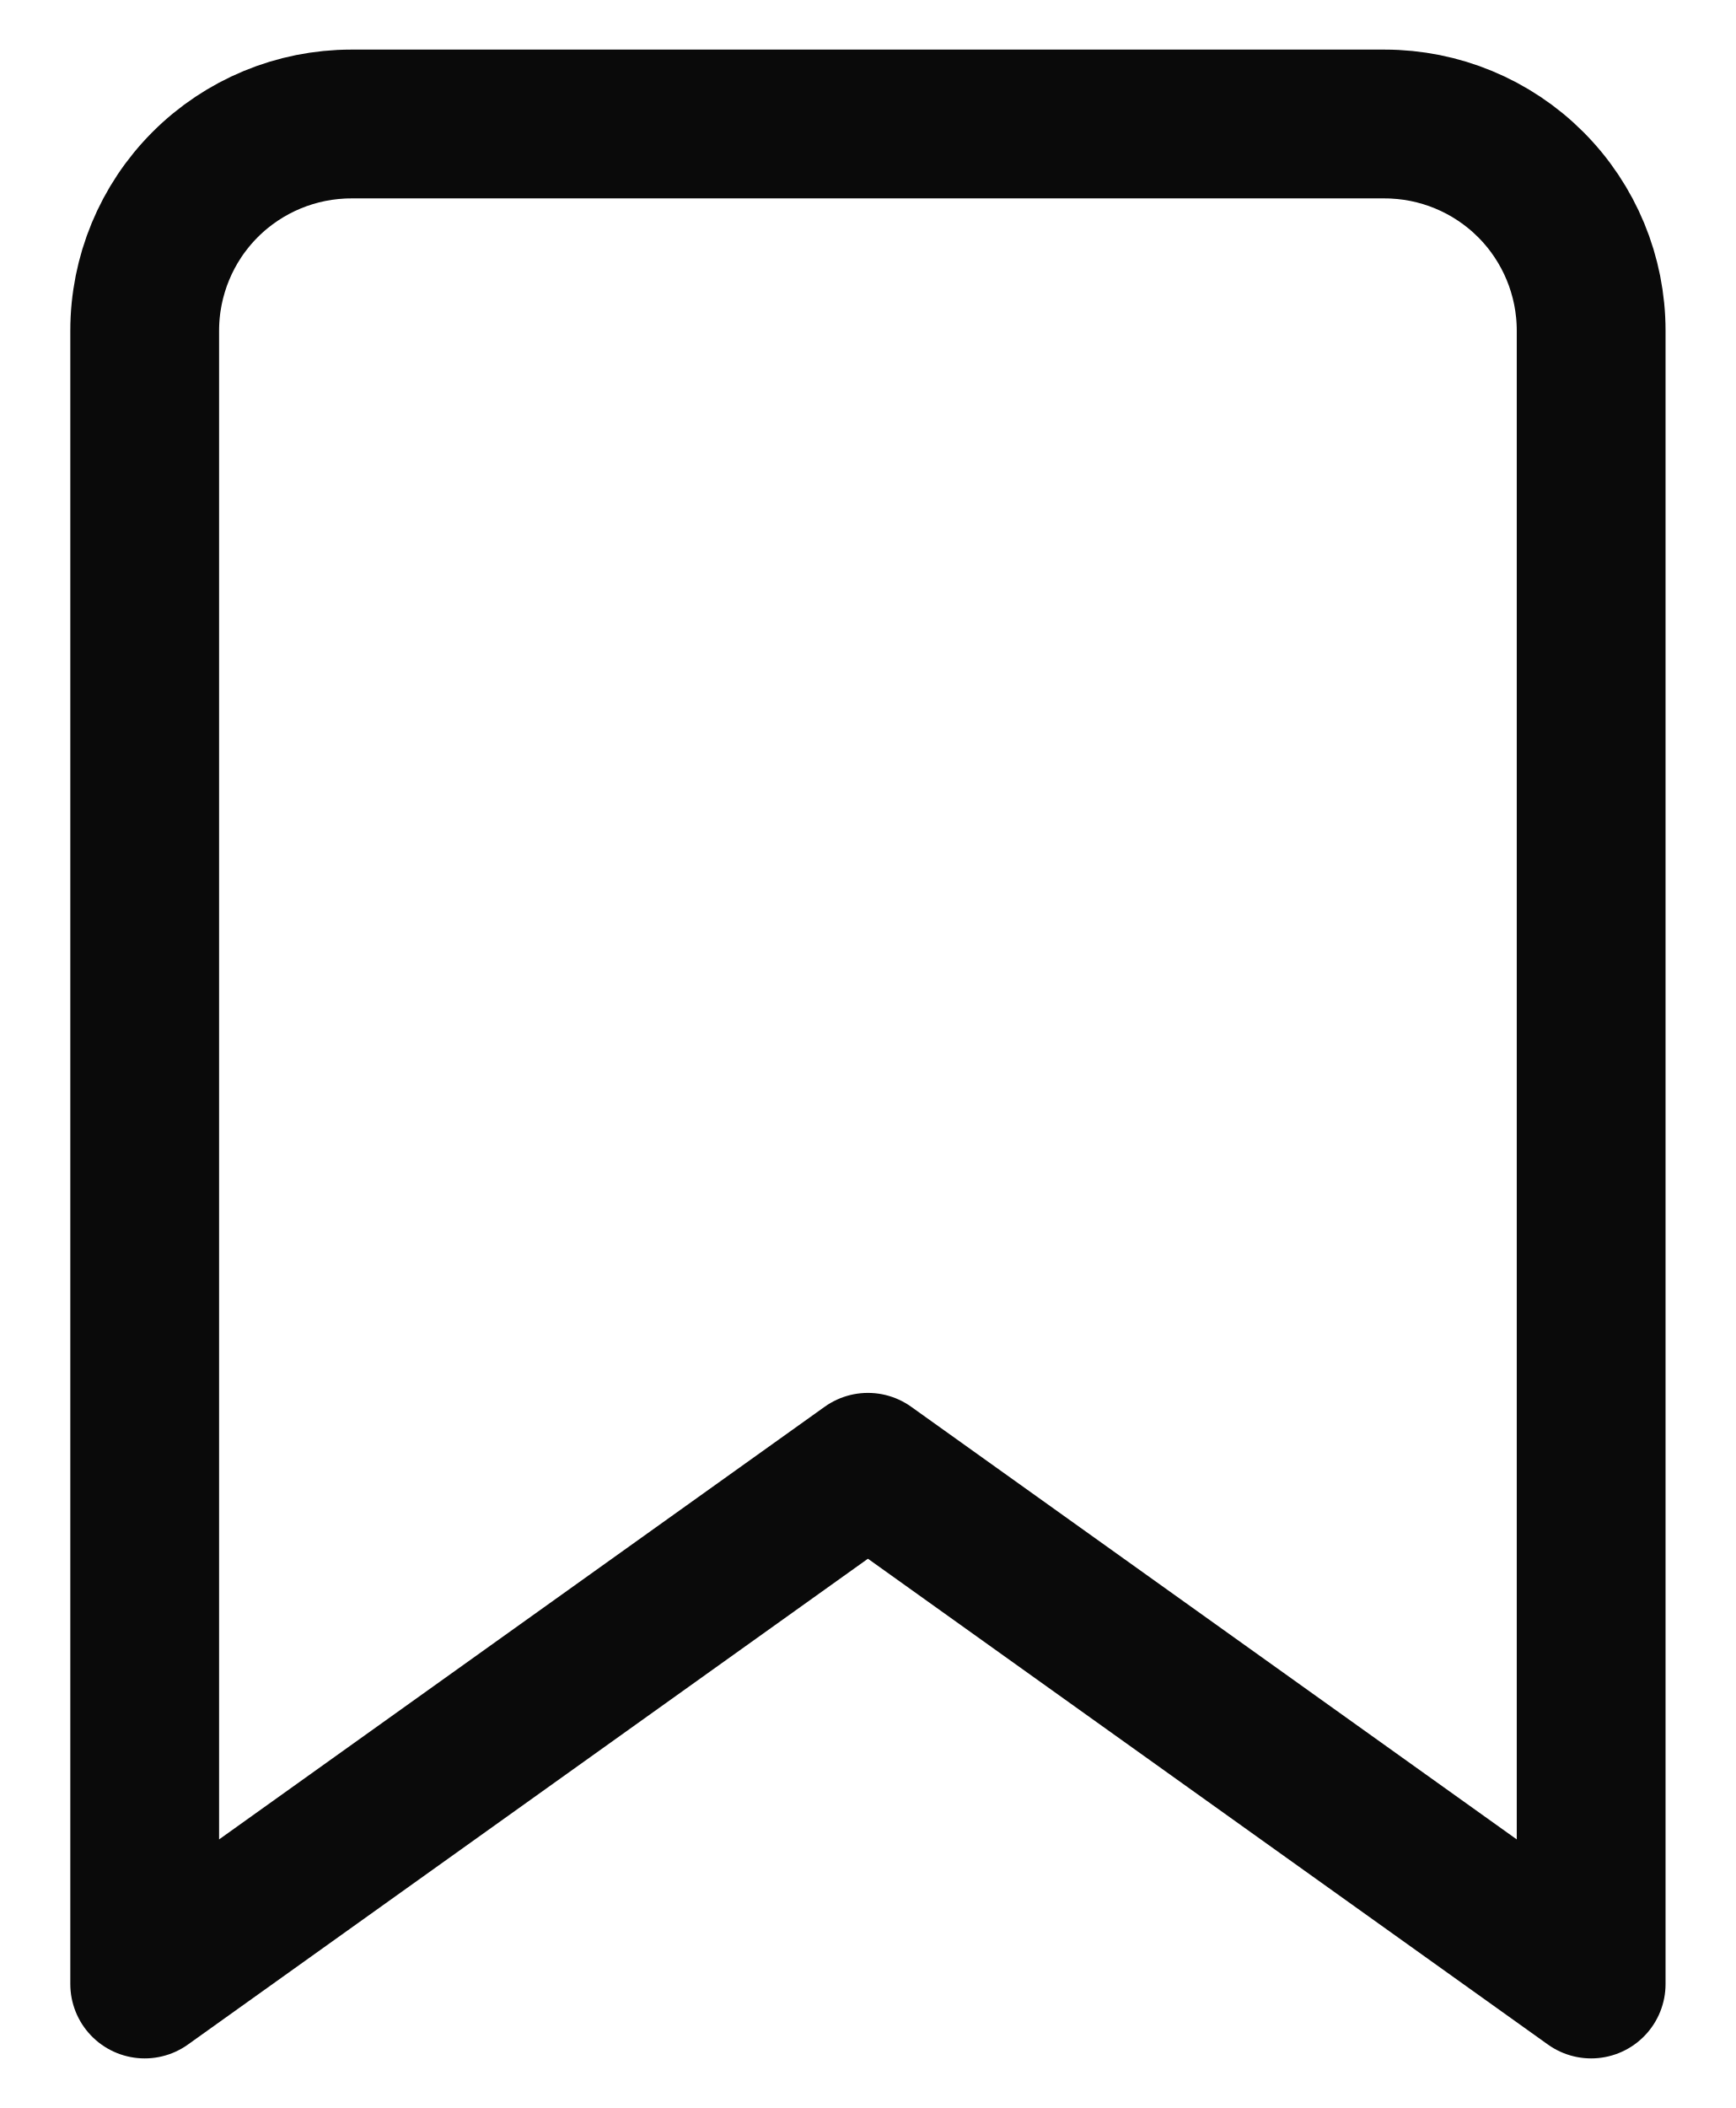
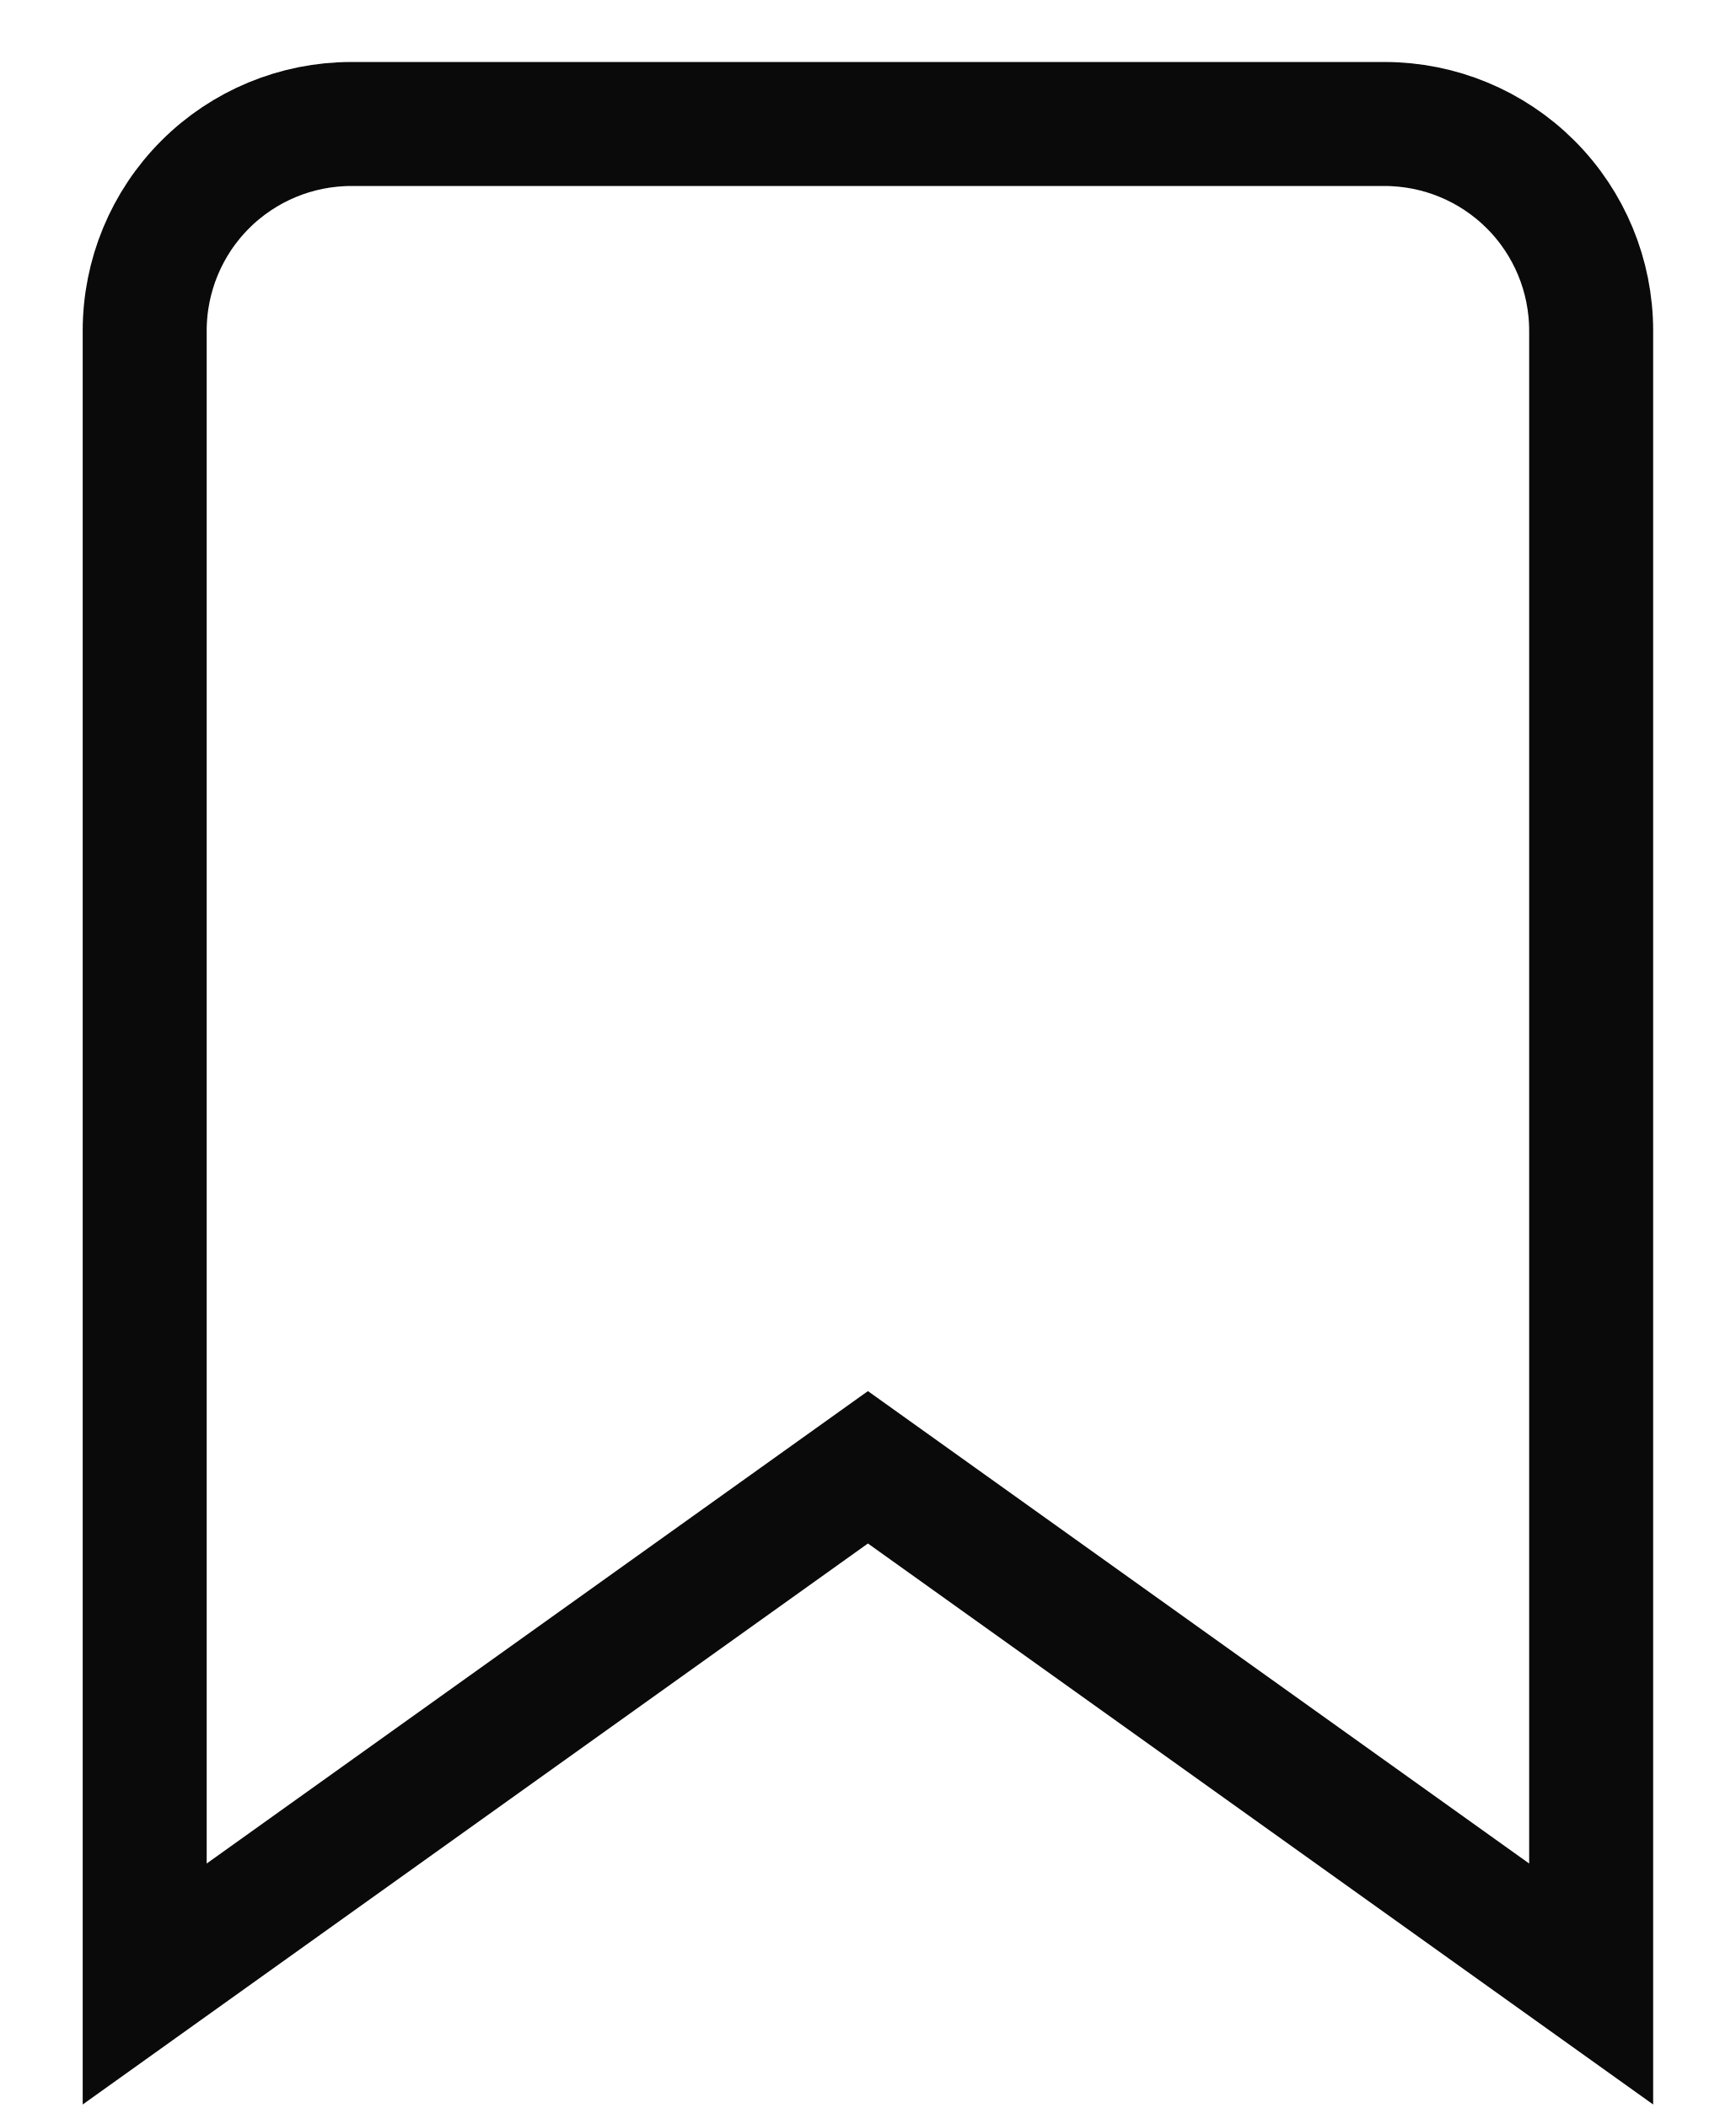
<svg xmlns="http://www.w3.org/2000/svg" width="14" height="17" fill="none" viewBox="0 0 14 17">
-   <path stroke="#0A0A0A" stroke-linecap="round" stroke-linejoin="round" stroke-width="1.2" d="M12.833 16L7 11.833L1.167 16V2.667C1.167 2.225 1.342 1.801 1.655 1.488C1.967 1.176 2.391 1 2.833 1H11.167C11.609 1 12.033 1.176 12.345 1.488C12.658 1.801 12.833 2.225 12.833 2.667V16Z" />
+   <path stroke="#0A0A0A" strokeLinecap="round" strokeLinejoin="round" strokeWidth="1.2" d="M12.833 16L7 11.833L1.167 16V2.667C1.167 2.225 1.342 1.801 1.655 1.488C1.967 1.176 2.391 1 2.833 1H11.167C11.609 1 12.033 1.176 12.345 1.488C12.658 1.801 12.833 2.225 12.833 2.667V16Z" />
</svg>
